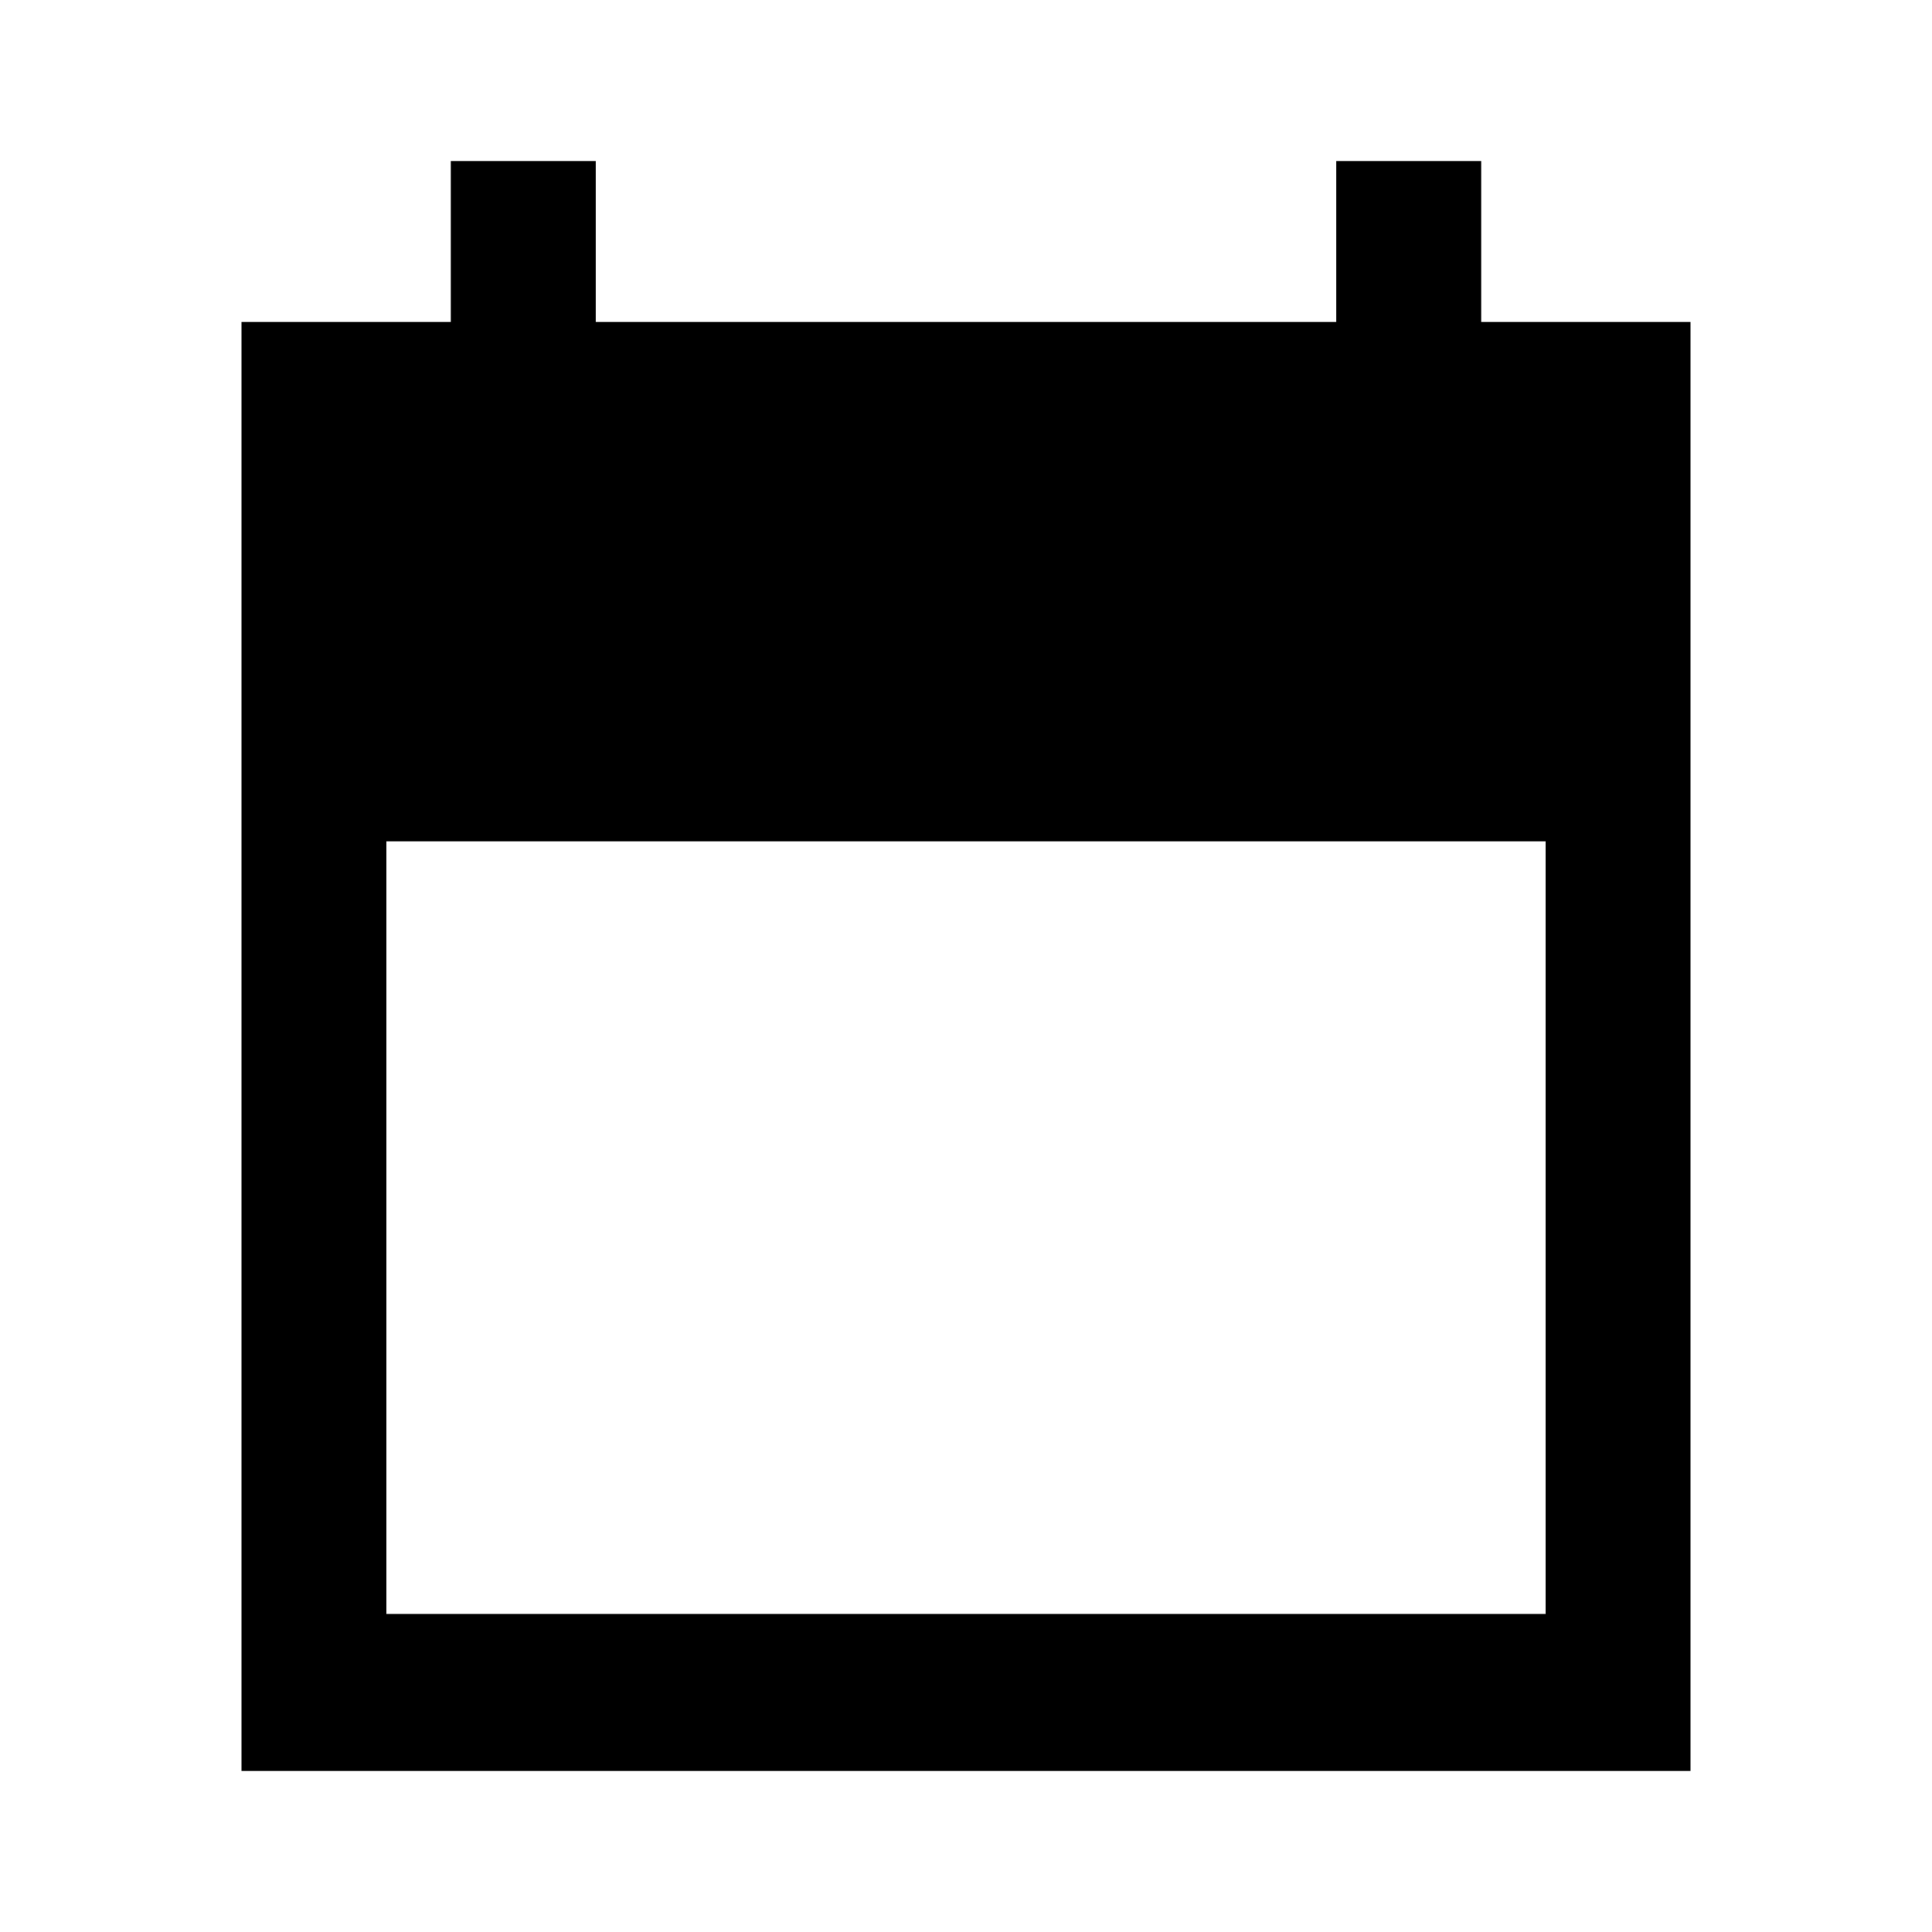
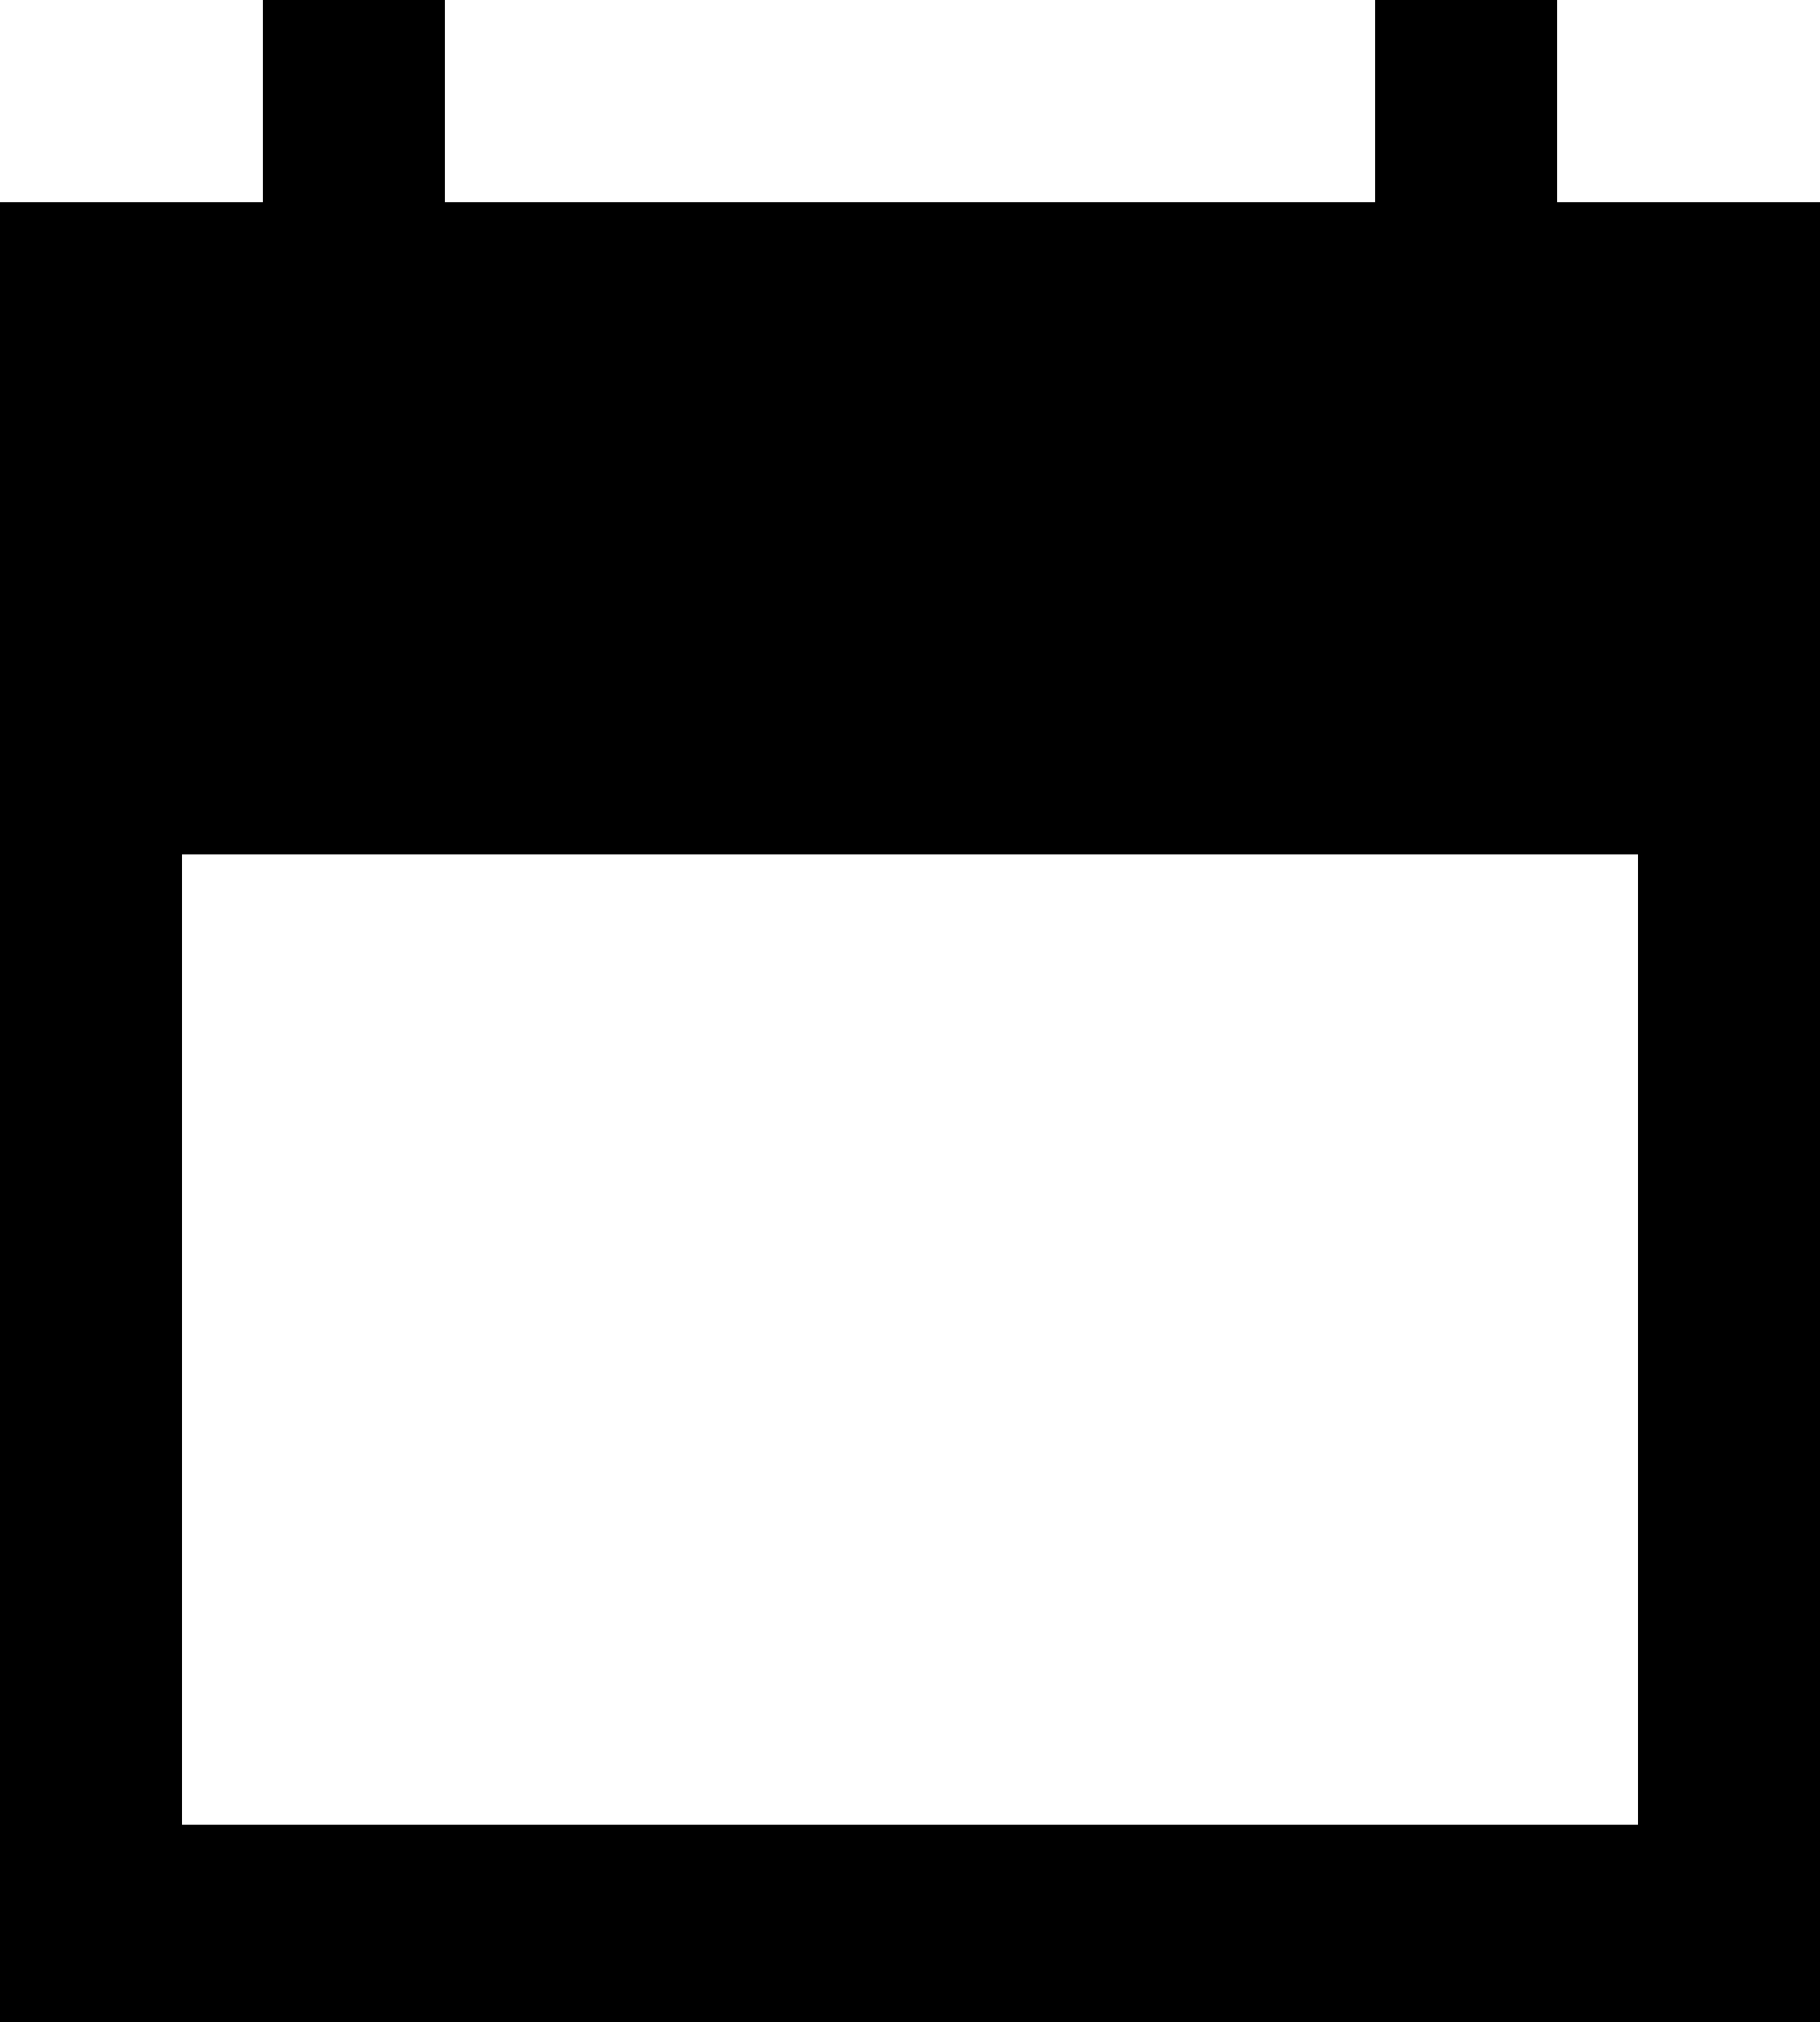
- <svg xmlns="http://www.w3.org/2000/svg" width="24" height="24" viewBox="0 0 24 24" fill="currentColor">
-   <path fill-rule="evenodd" clip-rule="evenodd" d="M5.6 2V4H3V22H21V4H18.4V2H16.6V4H7.4V2H5.6ZM4.8 10.451H19.2V20.049H4.8V10.451Z" fill="currentColor" />
+ <svg xmlns="http://www.w3.org/2000/svg" width="18" height="20" viewBox="0 0 18 20" fill="currentColor">
+   <path fill-rule="evenodd" clip-rule="evenodd" d="M2.6 0V2H0V20H18V2H15.4V0H13.6V2H4.4V0H2.6ZM1.8 8.451H16.2V18.049H1.8V8.451Z" fill="currentColor" />
</svg>
